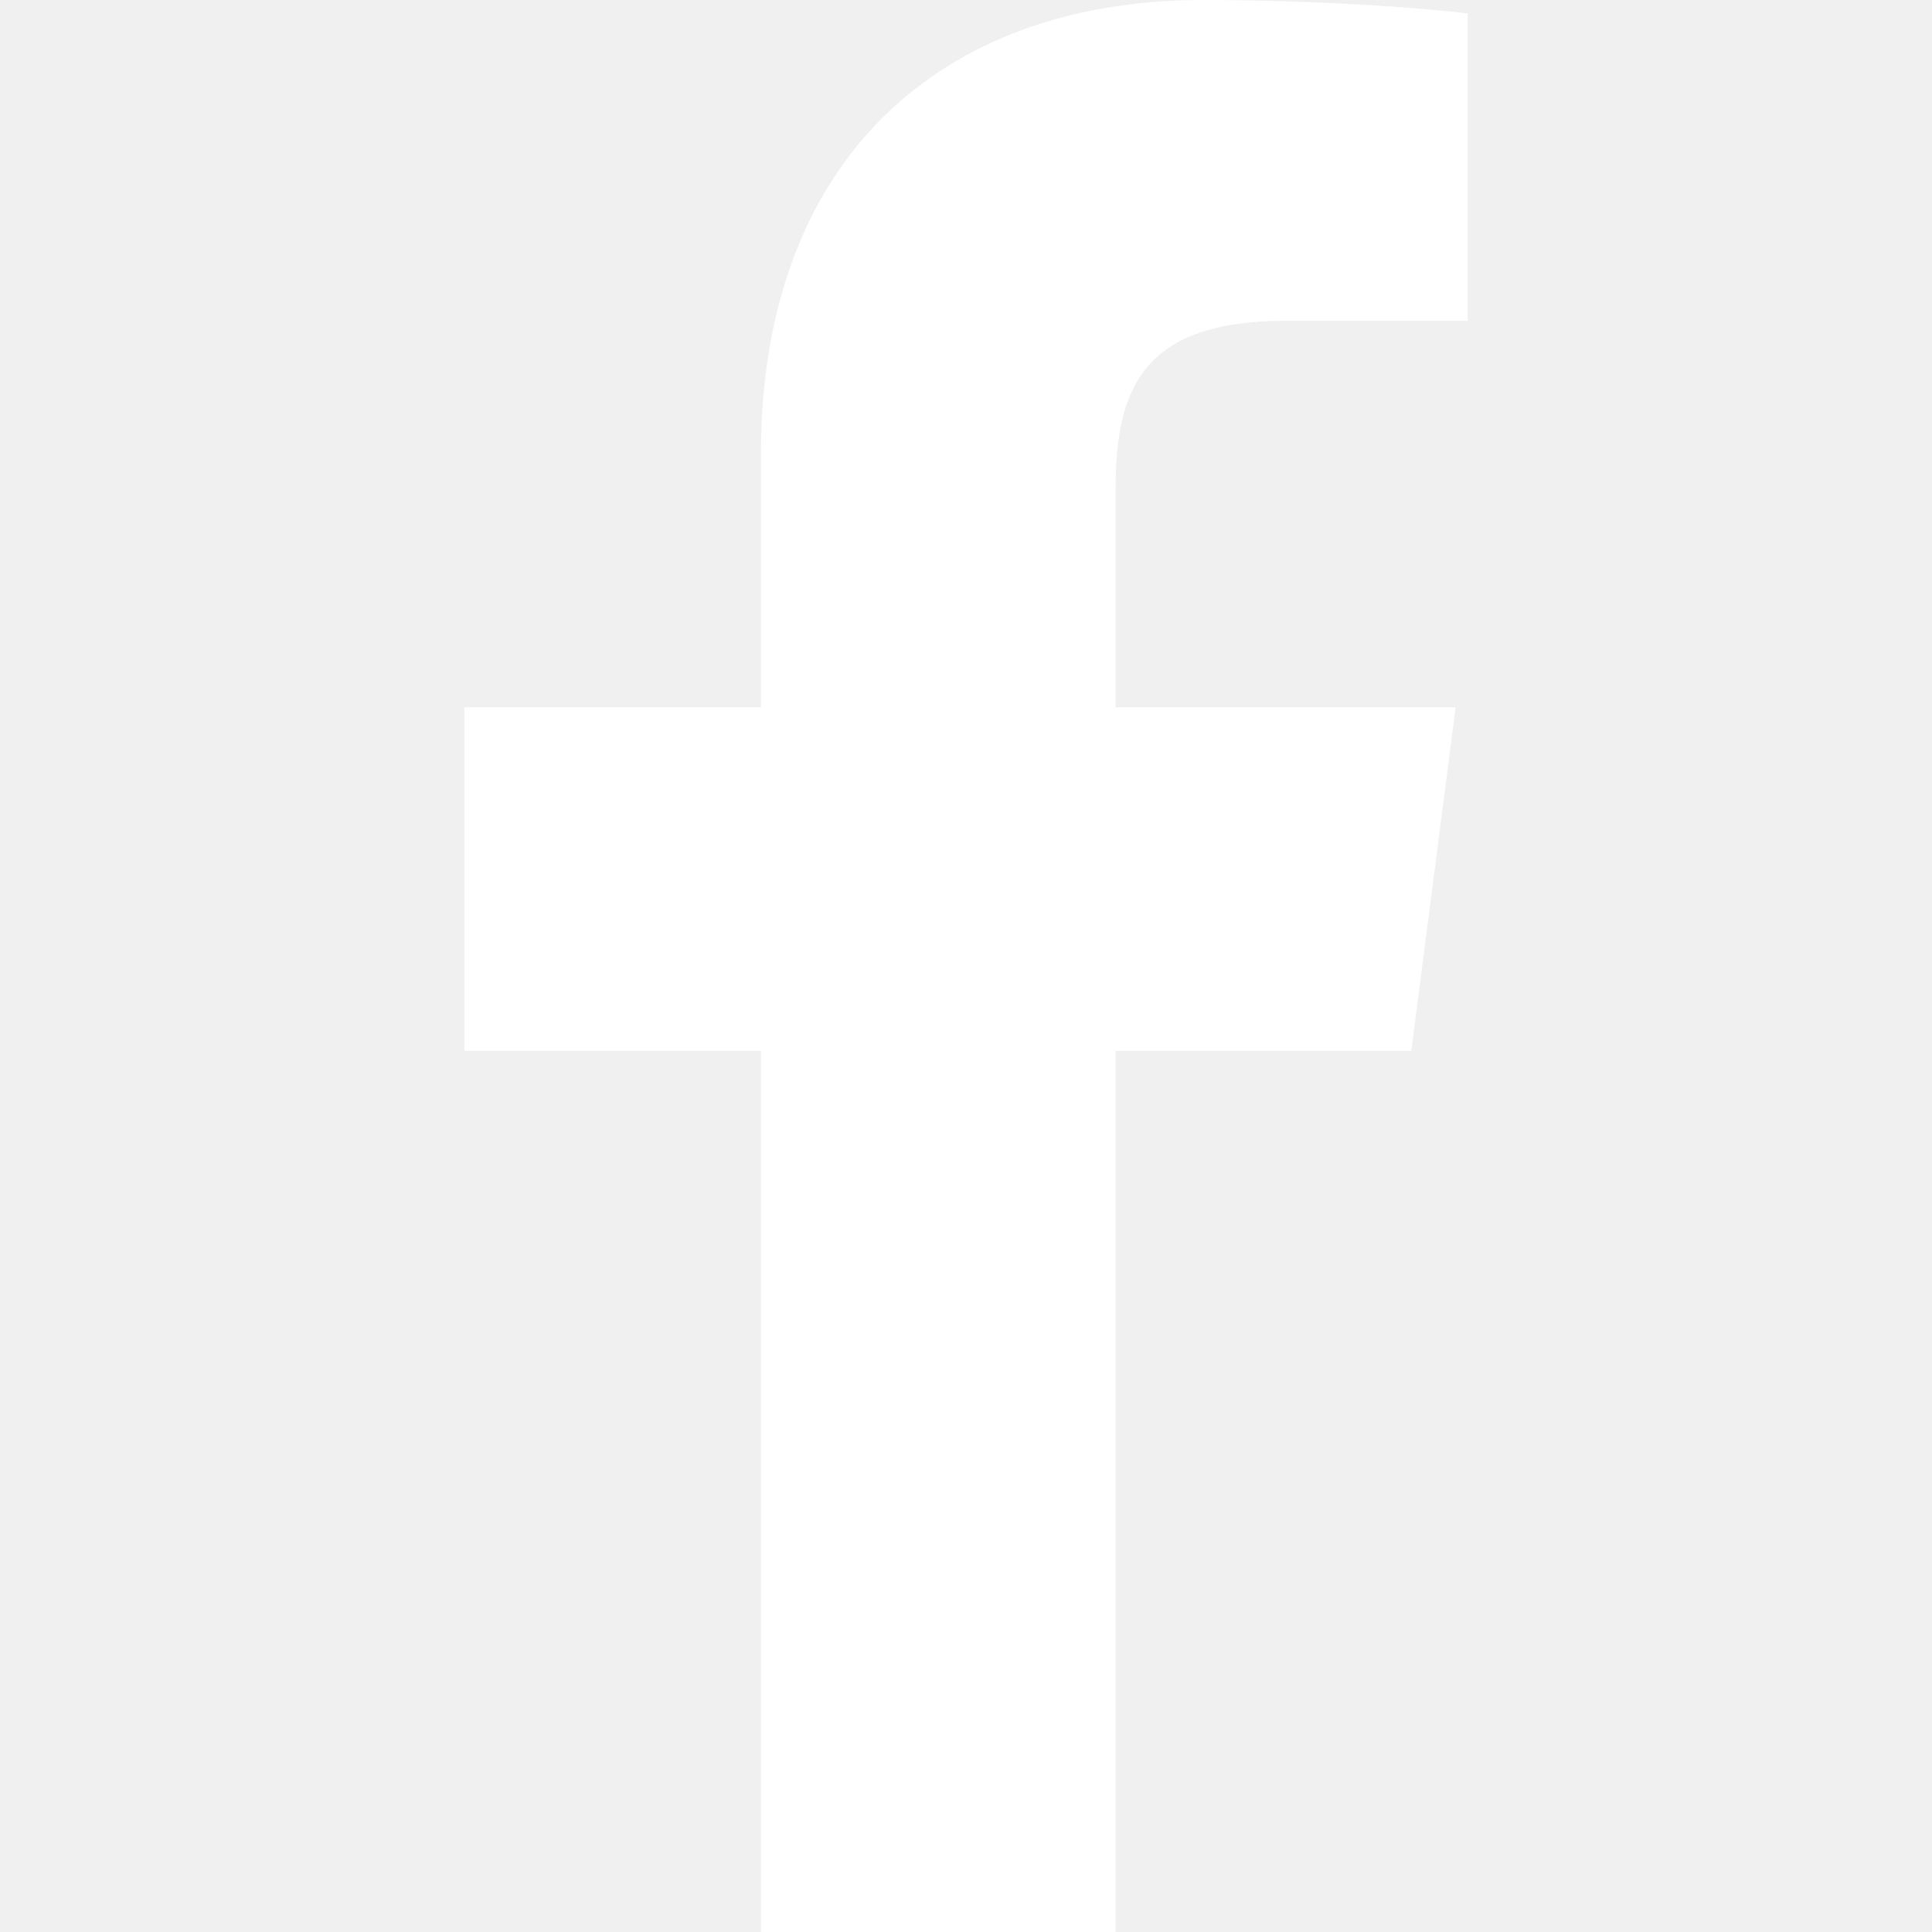
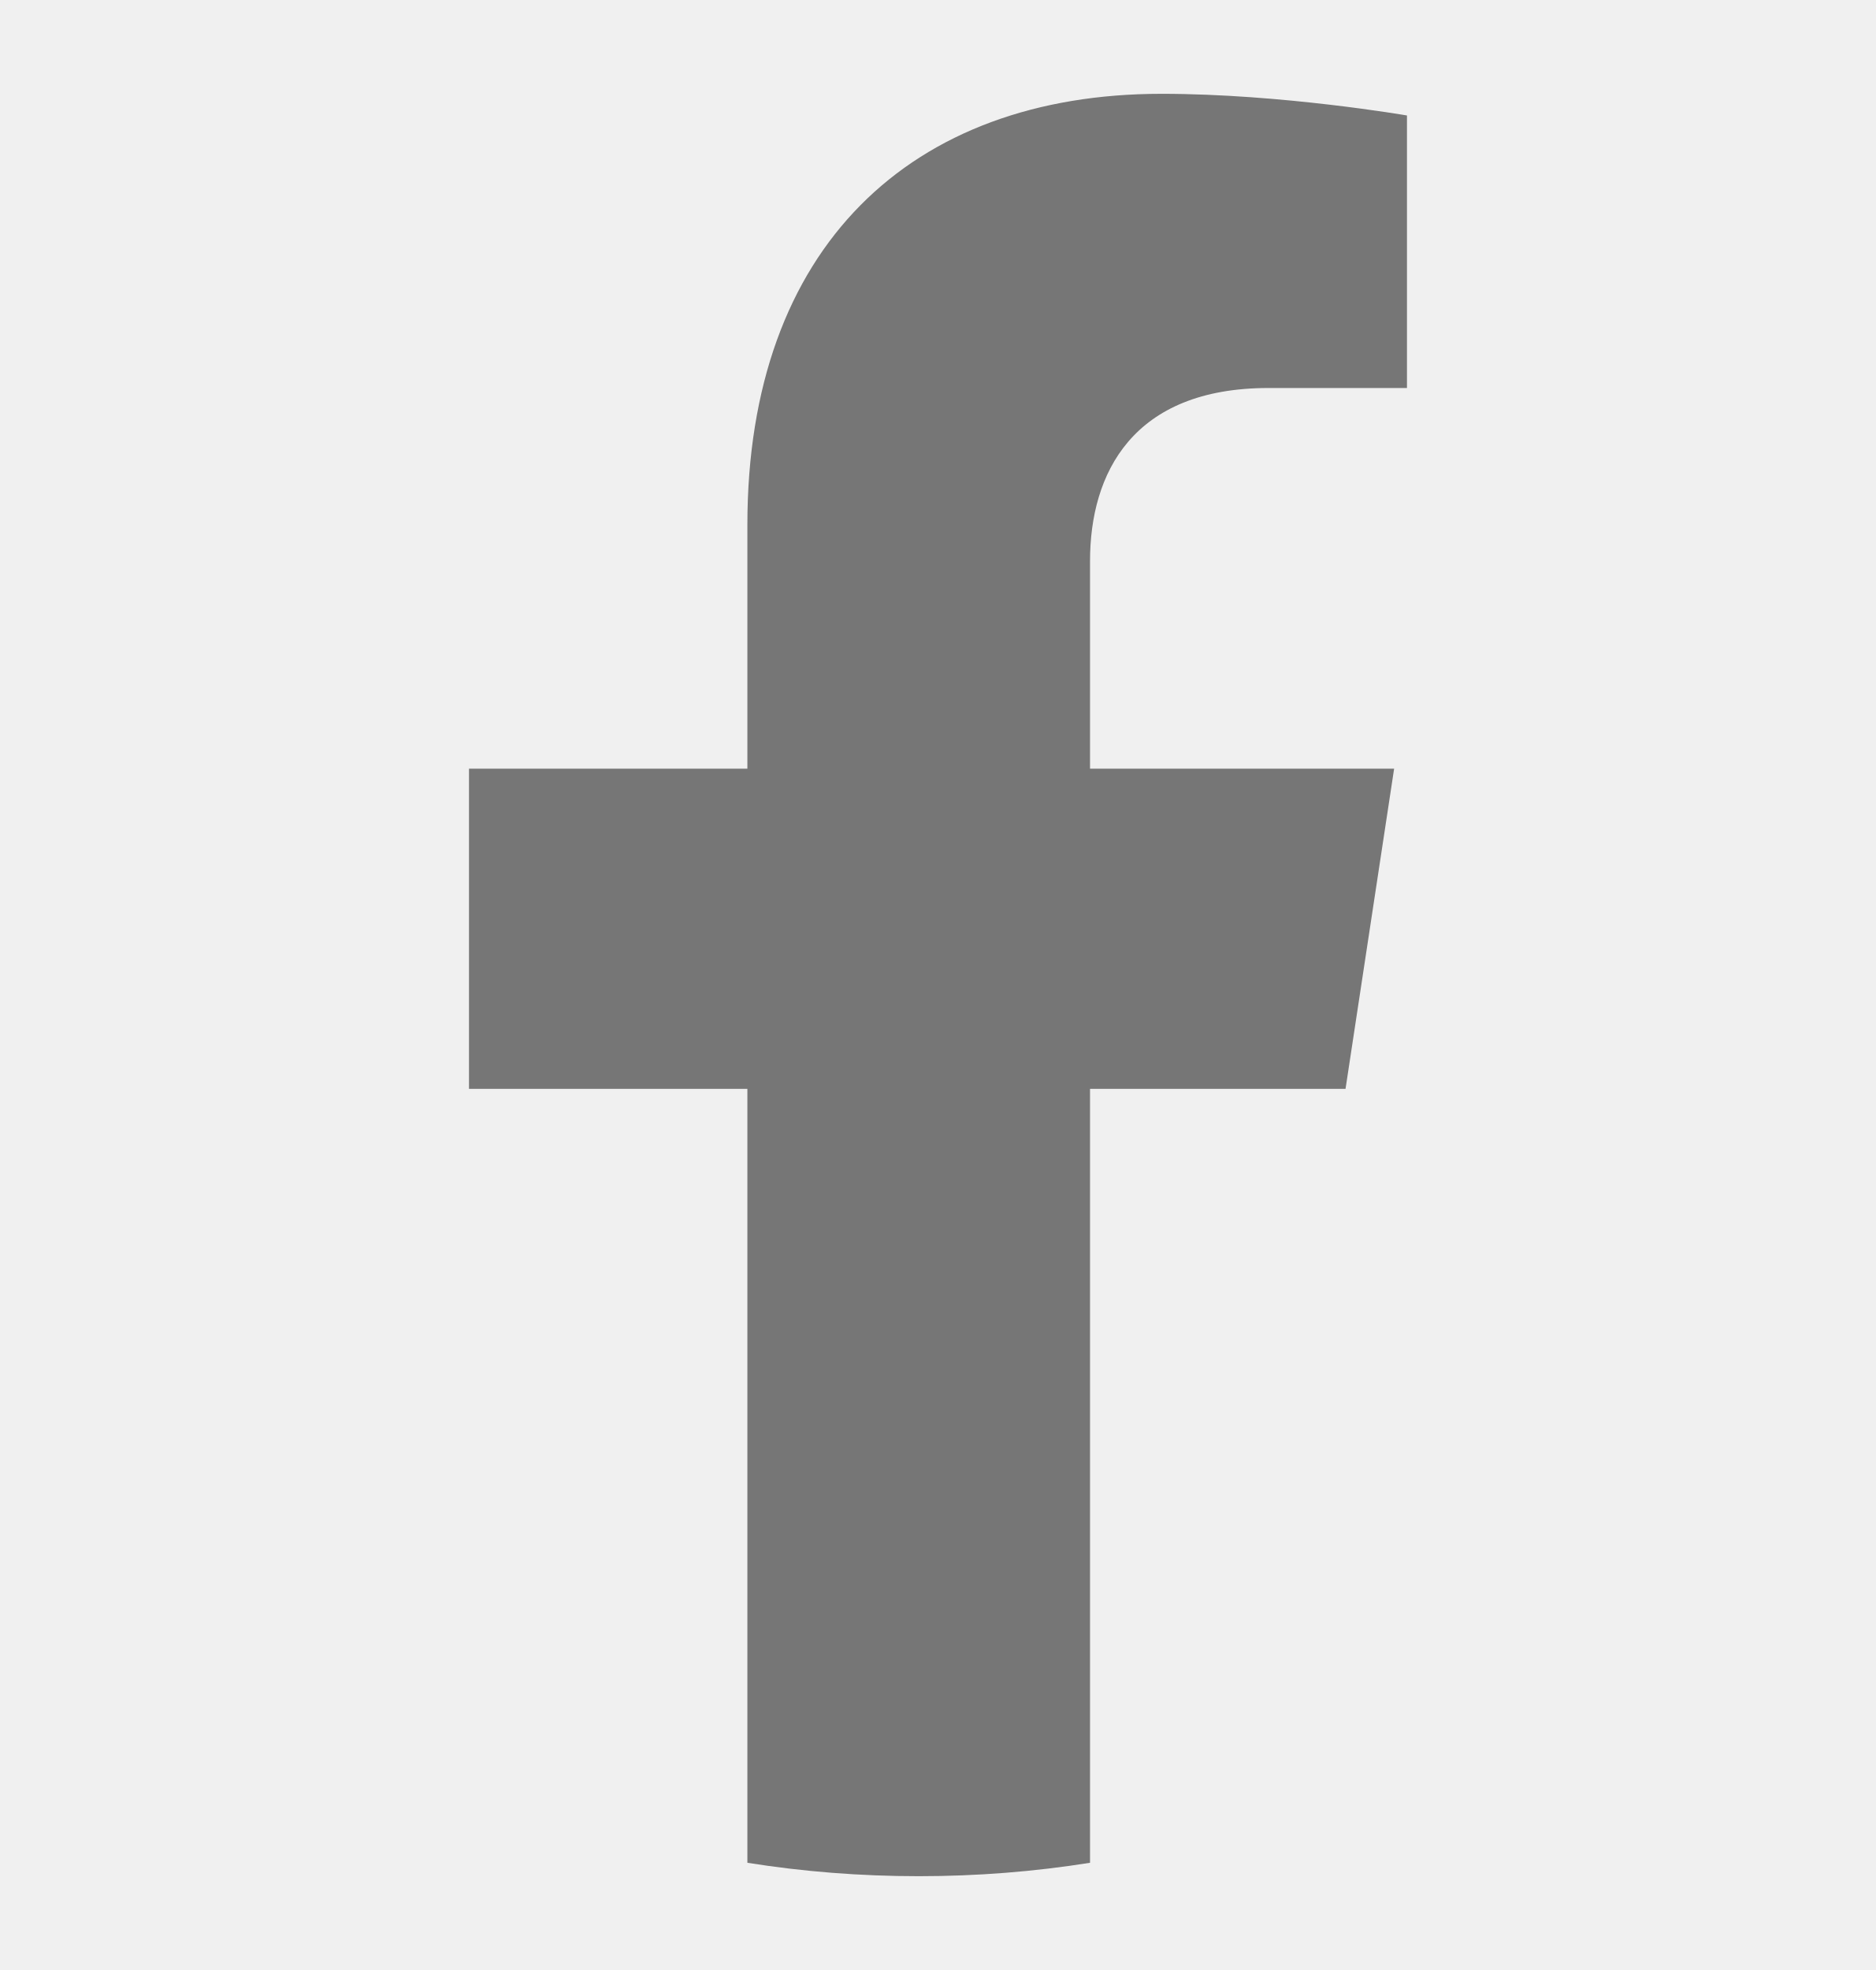
- <svg xmlns="http://www.w3.org/2000/svg" width="512" height="512" viewBox="0 0 155.139 155.139" style="enable-background:new 0 0 512 512" xml:space="preserve">
-   <path d="M89.584 155.139V84.378h23.742l3.562-27.585H89.584V39.184c0-7.984 2.208-13.425 13.67-13.425l14.595-.006V1.08C115.325.752 106.661 0 96.577 0 75.52 0 61.104 12.853 61.104 36.452v20.341H37.29v27.585h23.814v70.761h28.48z" fill="#fff" data-original="#010002" />
+ <svg xmlns="http://www.w3.org/2000/svg" width="20" height="21" viewBox="0 0 20 21" fill="none">
+   <path d="M14.345 11.607L14.863 8.194H11.621V5.981C11.621 5.047 12.073 4.136 13.525 4.136H15V1.231C15 1.231 13.662 1 12.384 1C9.712 1 7.968 2.635 7.968 5.593V8.194H5V11.607H7.968V19.857C8.564 19.952 9.174 20 9.795 20C10.415 20 11.025 19.952 11.621 19.857V11.607H14.345Z" fill="#767676" />
</svg>
